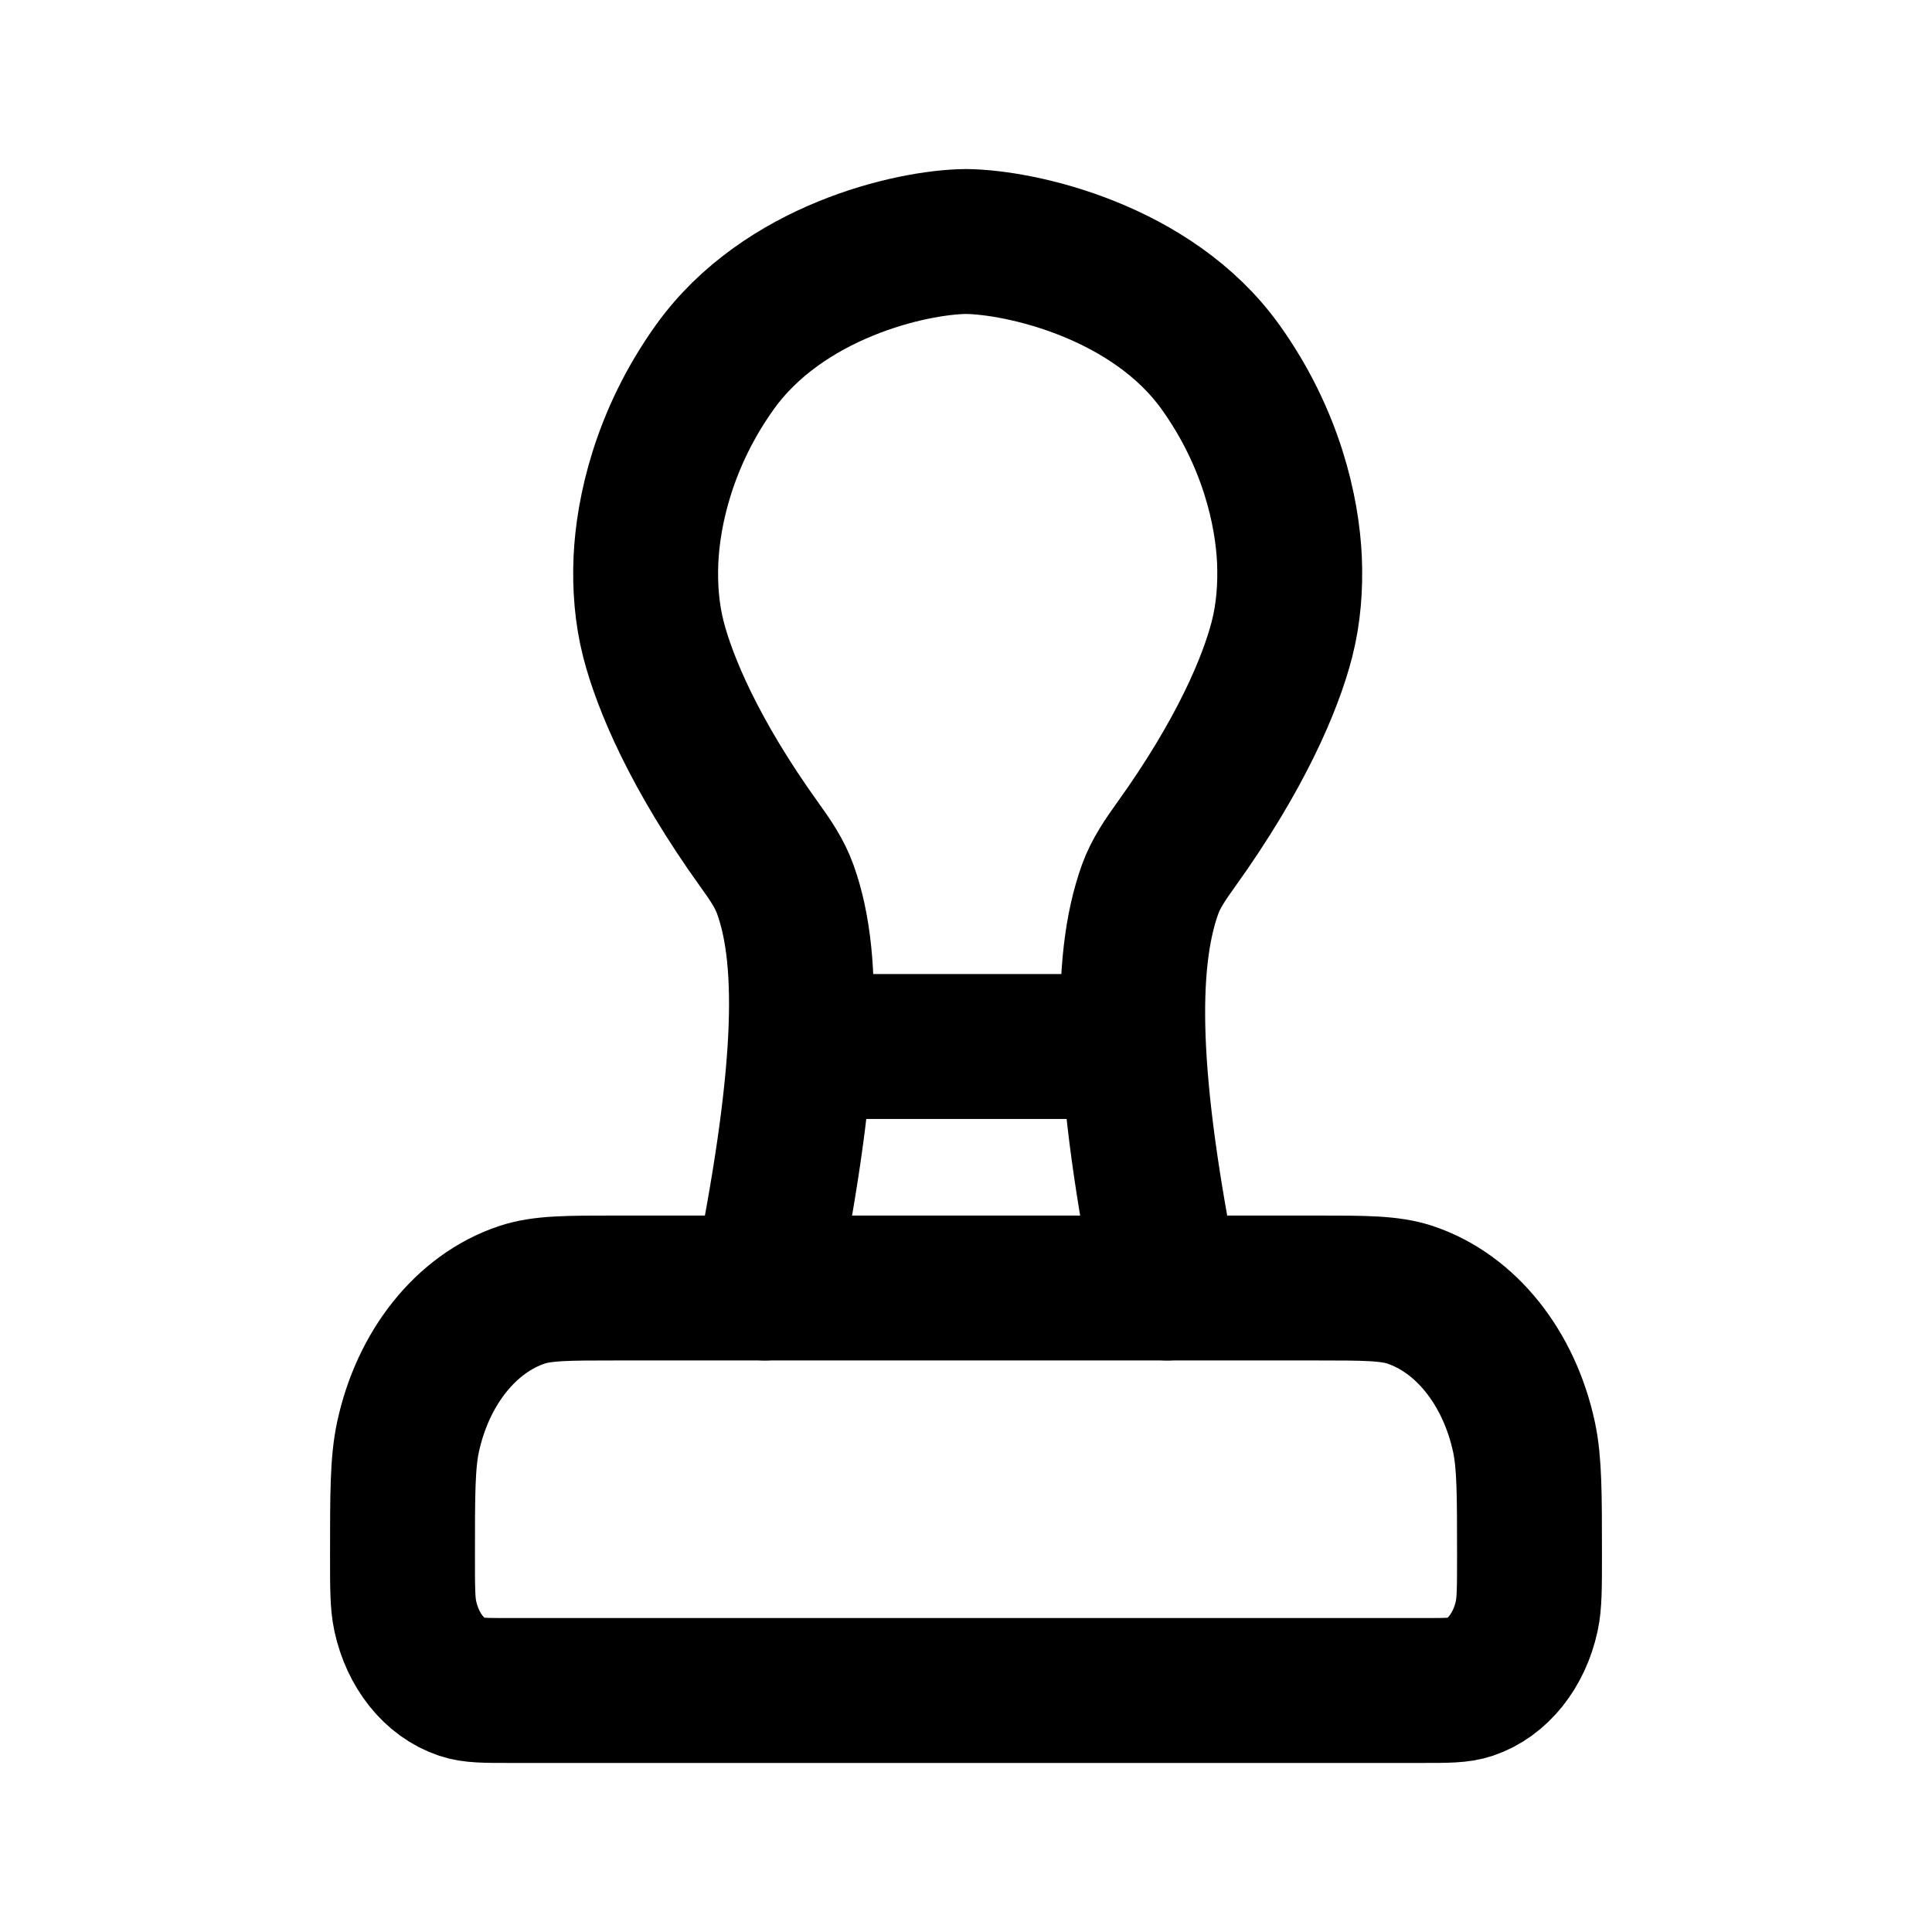
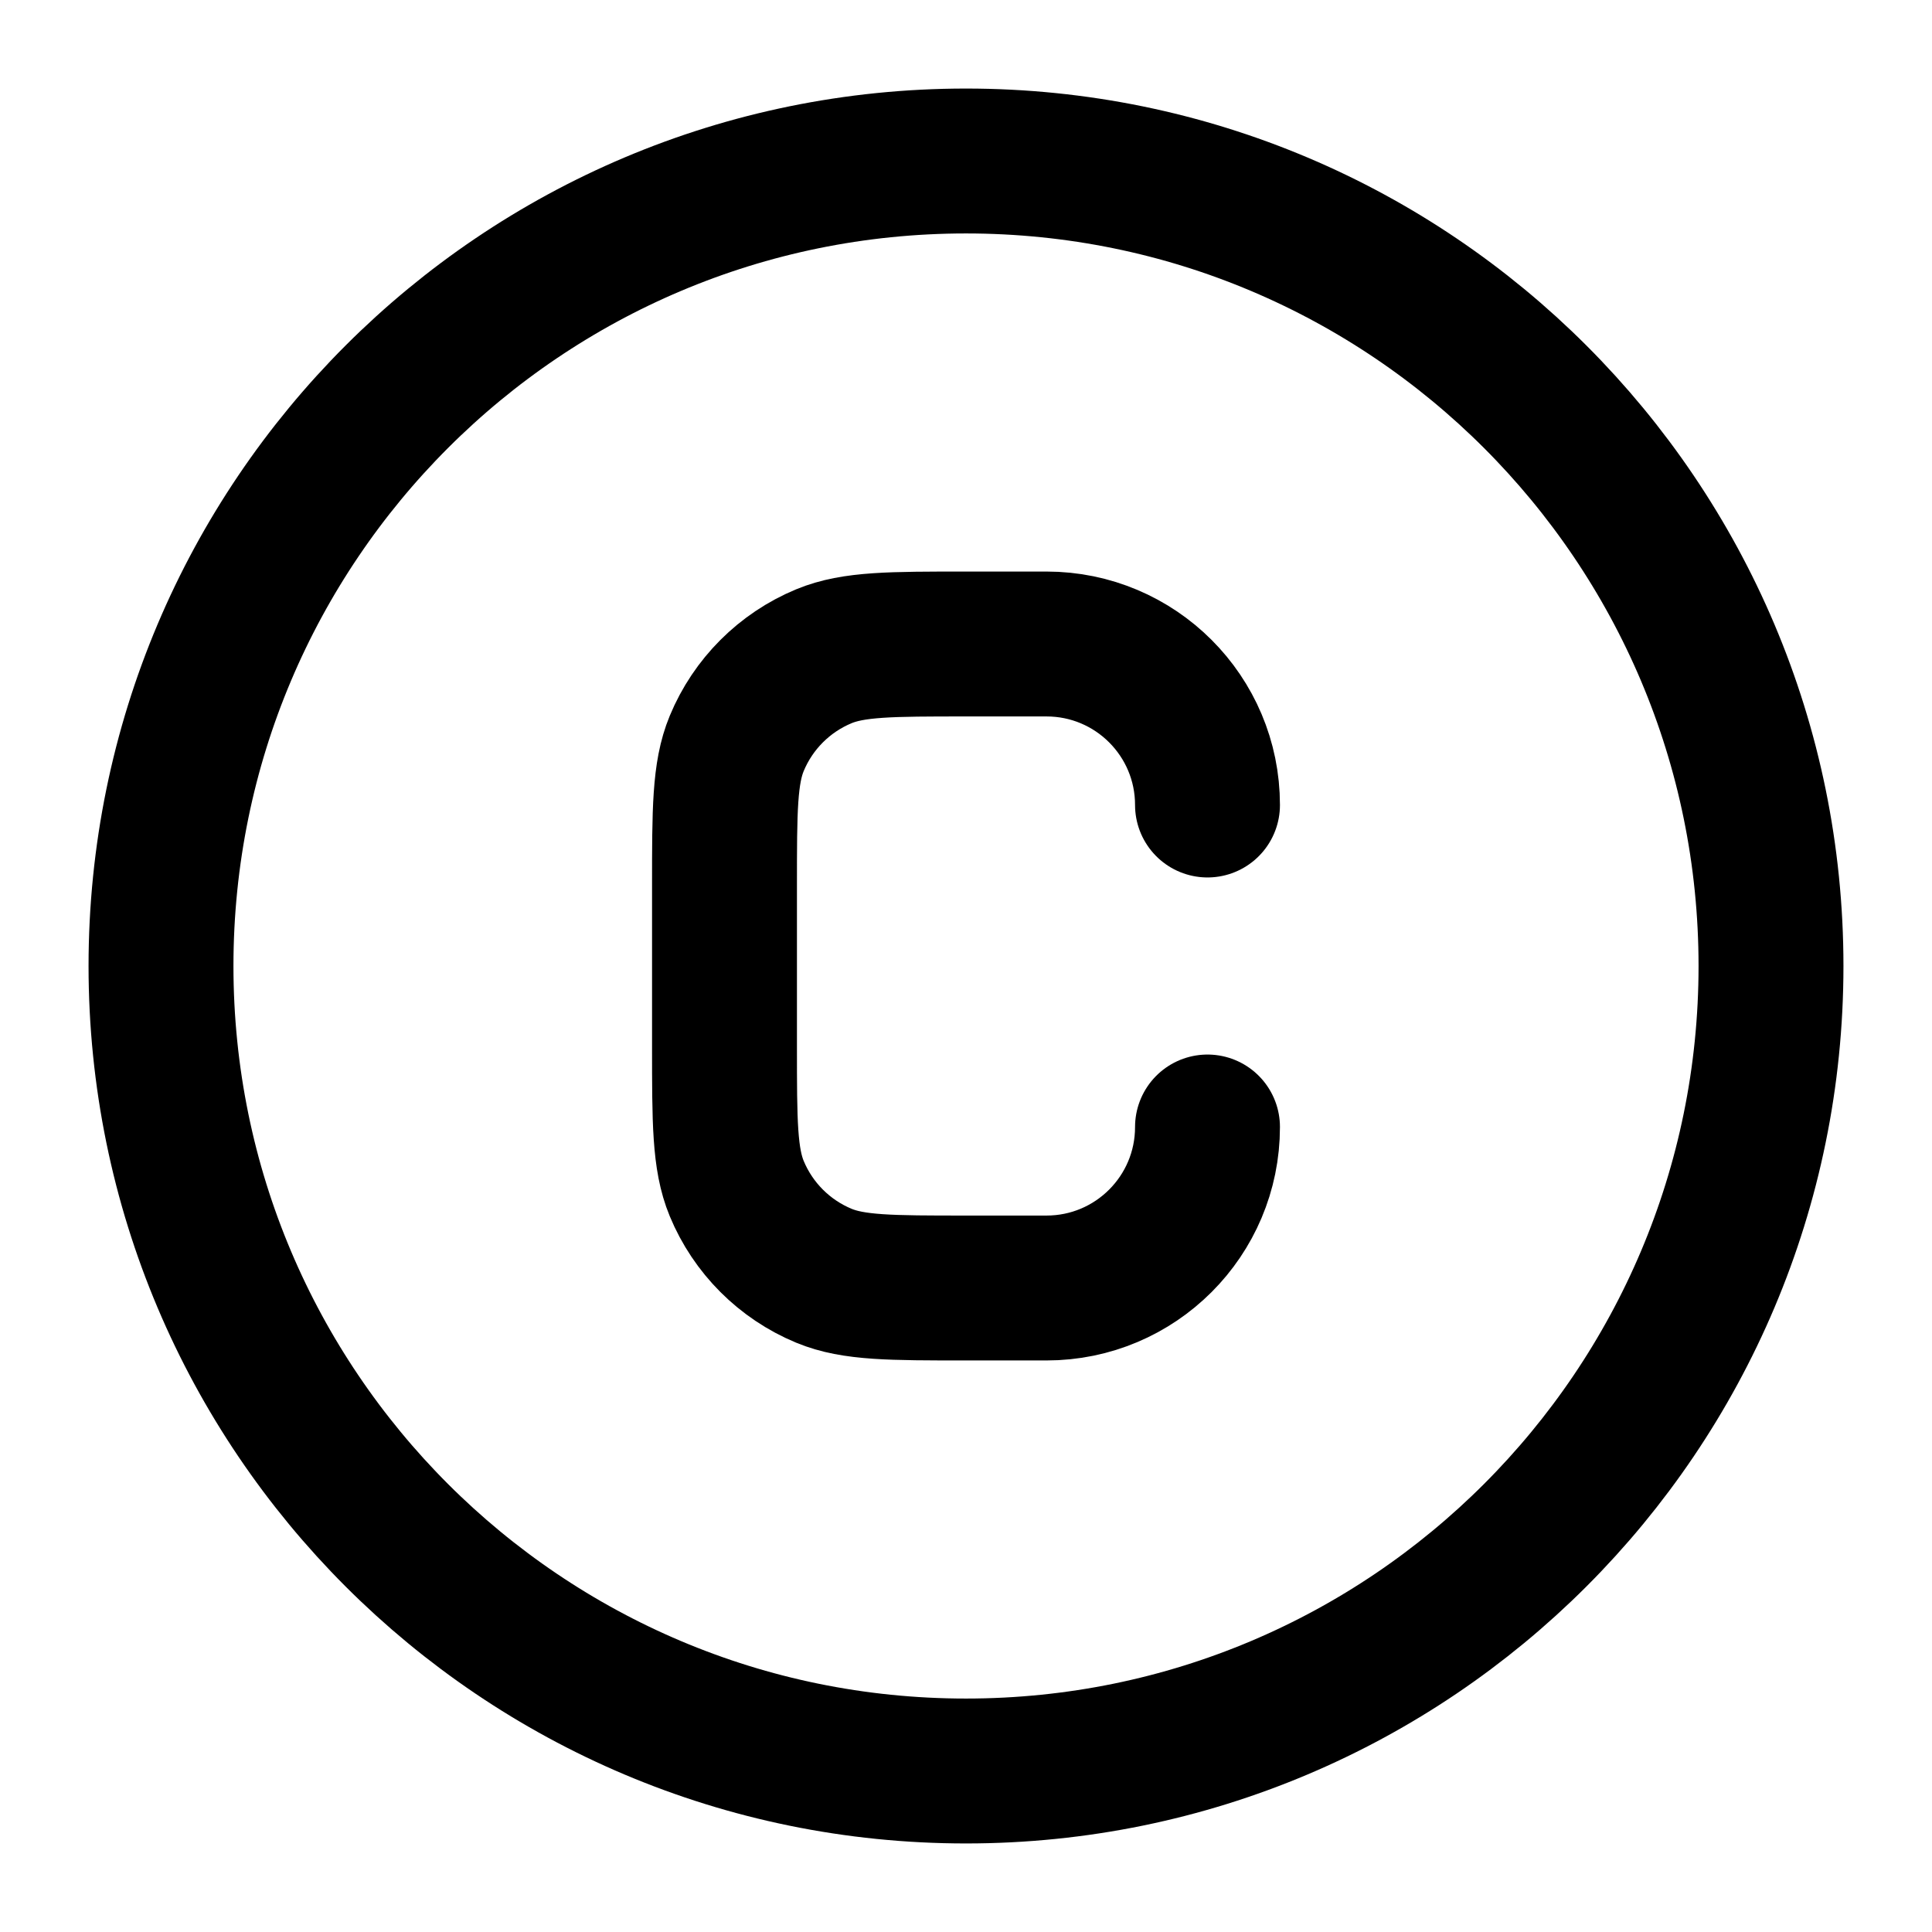
<svg xmlns="http://www.w3.org/2000/svg" width="24" height="24" viewBox="0 0 24 24" fill="none">
-   <path d="M17.667 21H6.333C6.023 21 5.868 21 5.741 20.957C5.396 20.842 5.127 20.505 5.034 20.073C5 19.915 5 19.721 5 19.333C5 18.558 5 18.171 5.068 17.853C5.253 16.99 5.792 16.316 6.482 16.085C6.737 16 7.047 16 7.667 16H16.333C16.953 16 17.263 16 17.518 16.085C18.208 16.316 18.747 16.99 18.932 17.853C19 18.171 19 18.558 19 19.333C19 19.721 19 19.915 18.966 20.073C18.873 20.505 18.604 20.842 18.259 20.957C18.132 21 17.977 21 17.667 21Z" stroke="#000" stroke-linecap="round" stroke-linejoin="round" stroke-width="1.8" />
-   <path d="M9.5 16C10.015 13.452 10.085 11.966 9.756 11.05C9.685 10.851 9.564 10.675 9.44 10.503C8.627 9.372 8.258 8.488 8.117 7.941C8.035 7.621 8.01 7.286 8.024 6.956C8.051 6.356 8.246 5.447 8.879 4.562C9.729 3.373 11.313 3.007 12 3C12.688 3.007 14.313 3.373 15.163 4.562C15.796 5.447 15.991 6.356 16.018 6.956C16.032 7.286 16.007 7.621 15.925 7.941C15.784 8.488 15.415 9.372 14.602 10.503C14.479 10.675 14.357 10.851 14.286 11.05C13.958 11.966 13.986 13.452 14.5 16" stroke="#000" stroke-linecap="round" stroke-linejoin="round" stroke-width="1.8" />
-   <path d="M14 13H10" stroke="#000" stroke-linecap="round" stroke-width="1.8" />
+   <path d="M22 12C22 17.523 17.523 22 12 22C6.477 22 2 17.523 2 12C2 6.477 6.477 2 12 2C17.523 2 22 6.477 22 12Z" stroke="#000" stroke-width="1.8" />
+   <path d="M15 14C15 15.105 14.105 16 13 16H12C11.068 16 10.602 16 10.235 15.848C9.745 15.645 9.355 15.255 9.152 14.765C9 14.398 9 13.932 9 13V11C9 10.068 9 9.602 9.152 9.235C9.355 8.745 9.745 8.355 10.235 8.152C10.602 8 11.068 8 12 8H13C14.105 8 15 8.895 15 10" stroke="#000" stroke-linecap="round" stroke-width="1.8" />
</svg>
